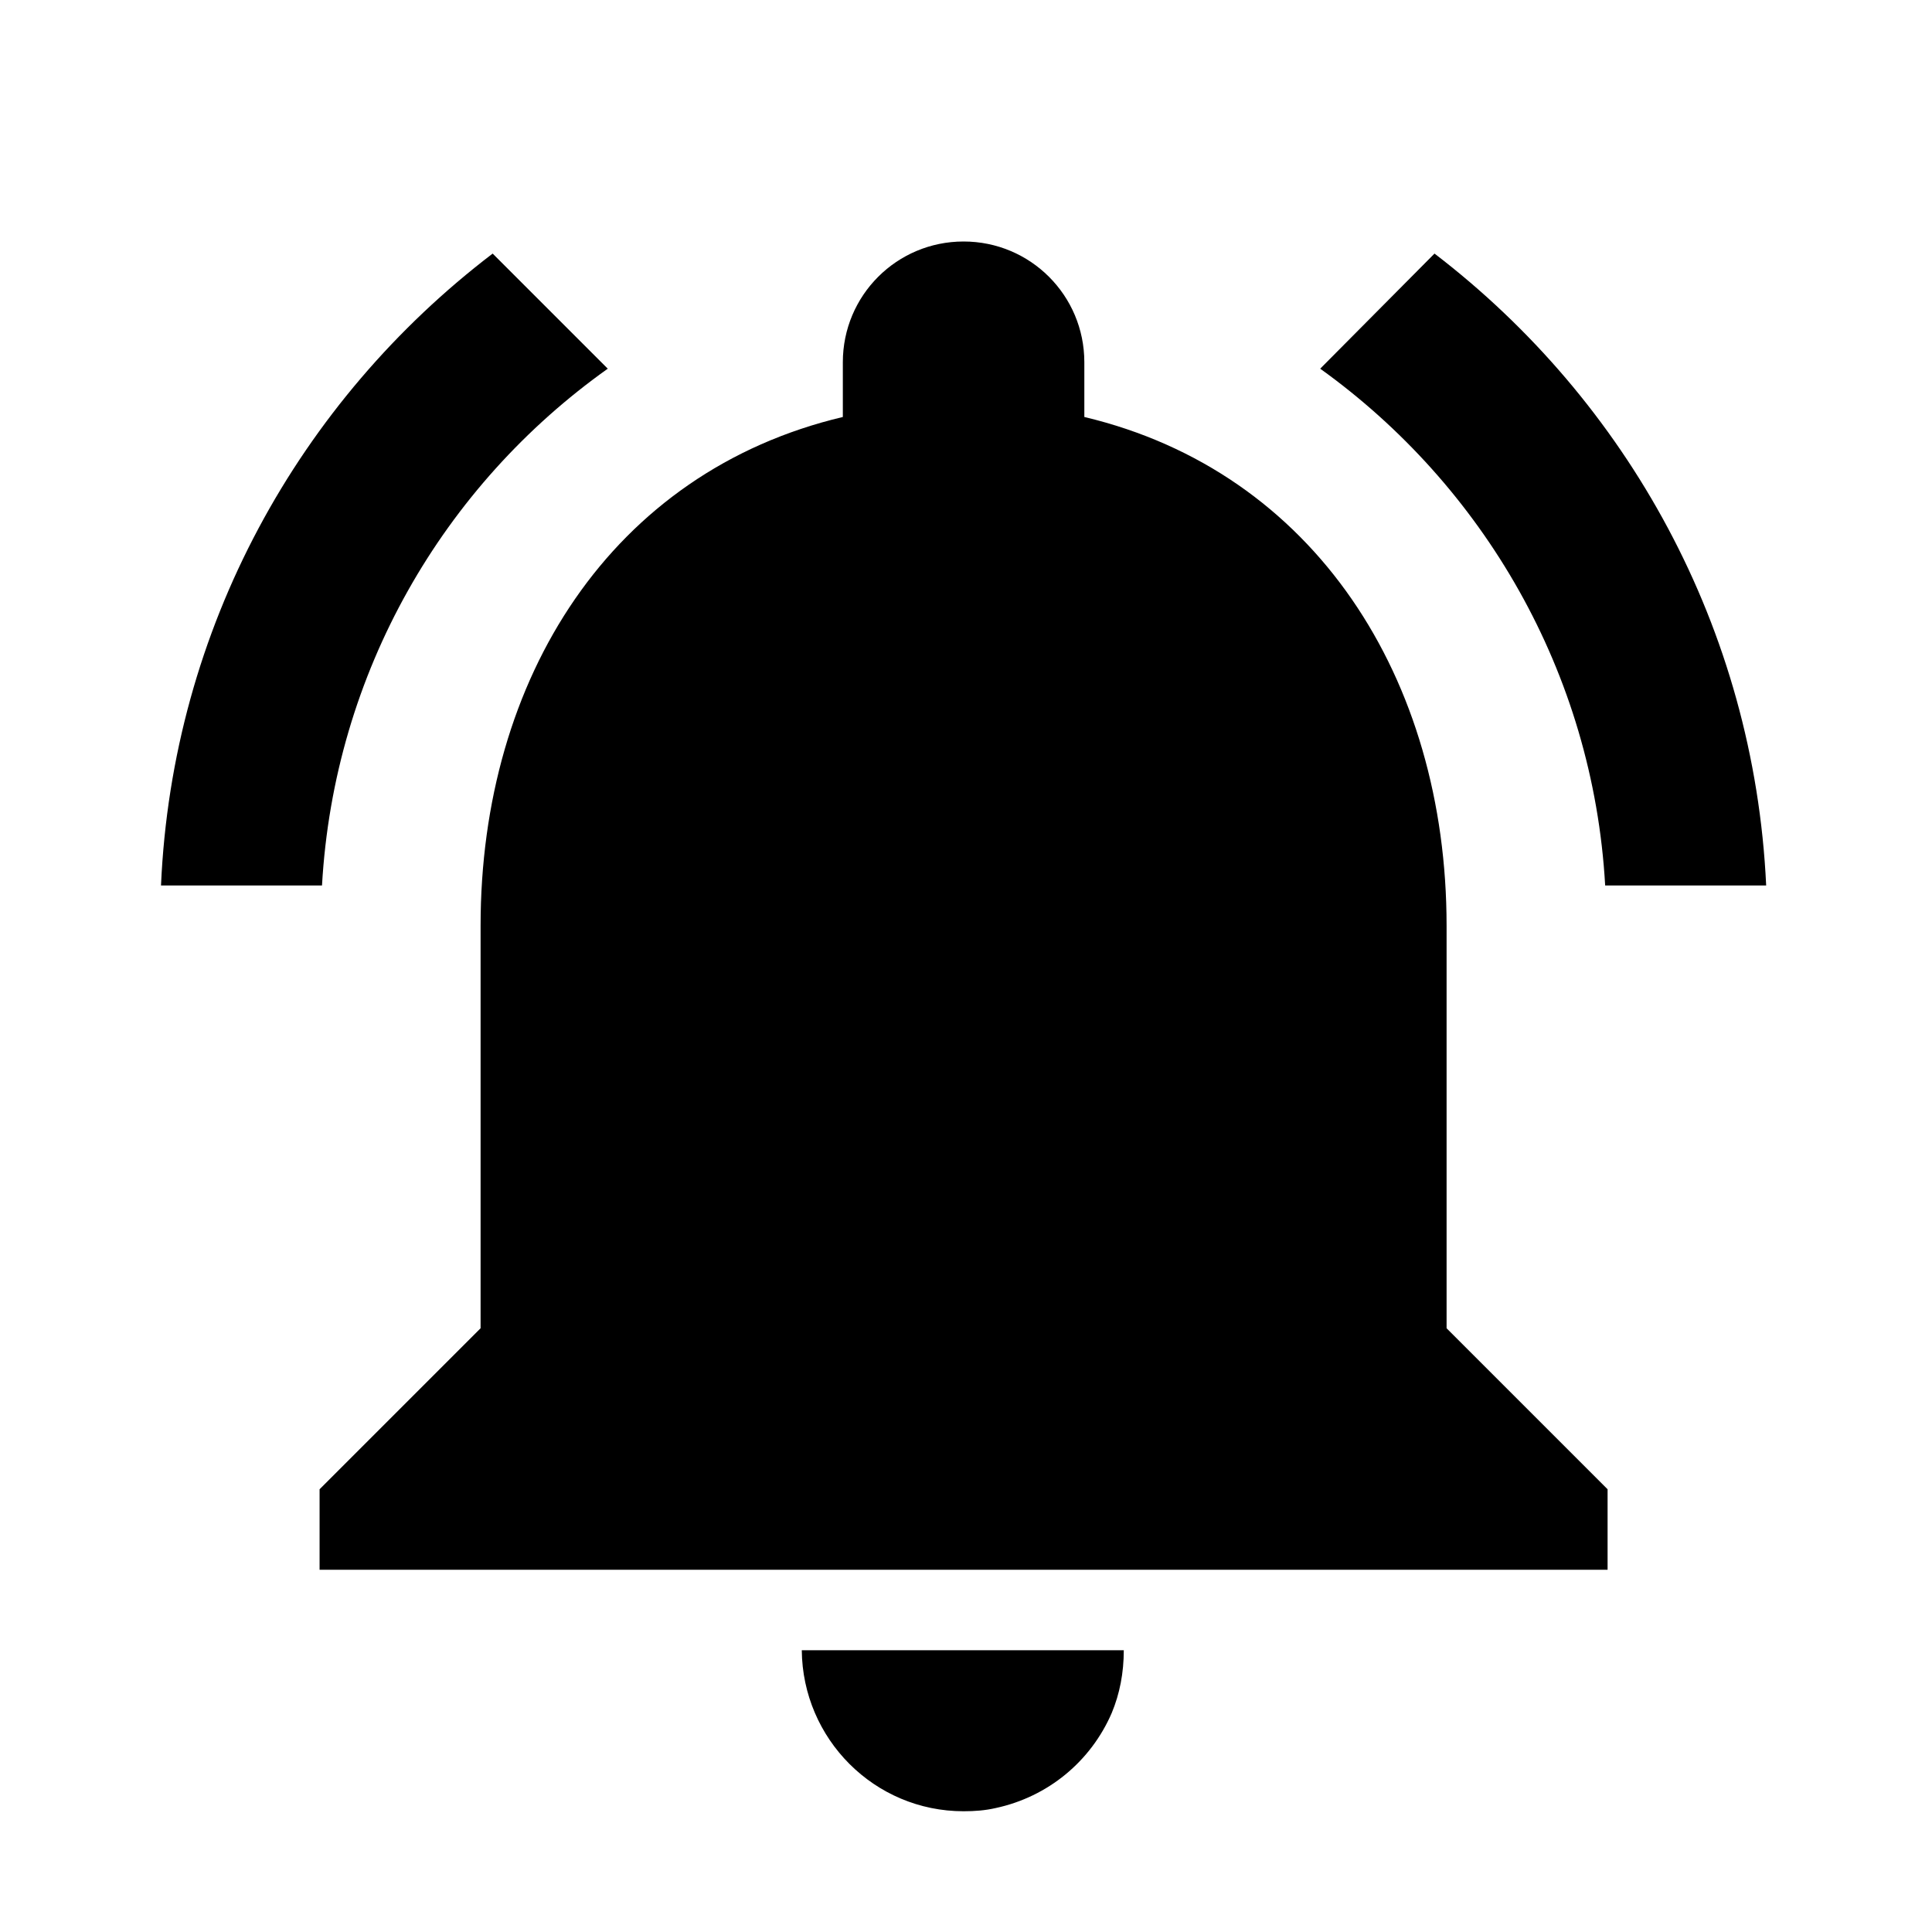
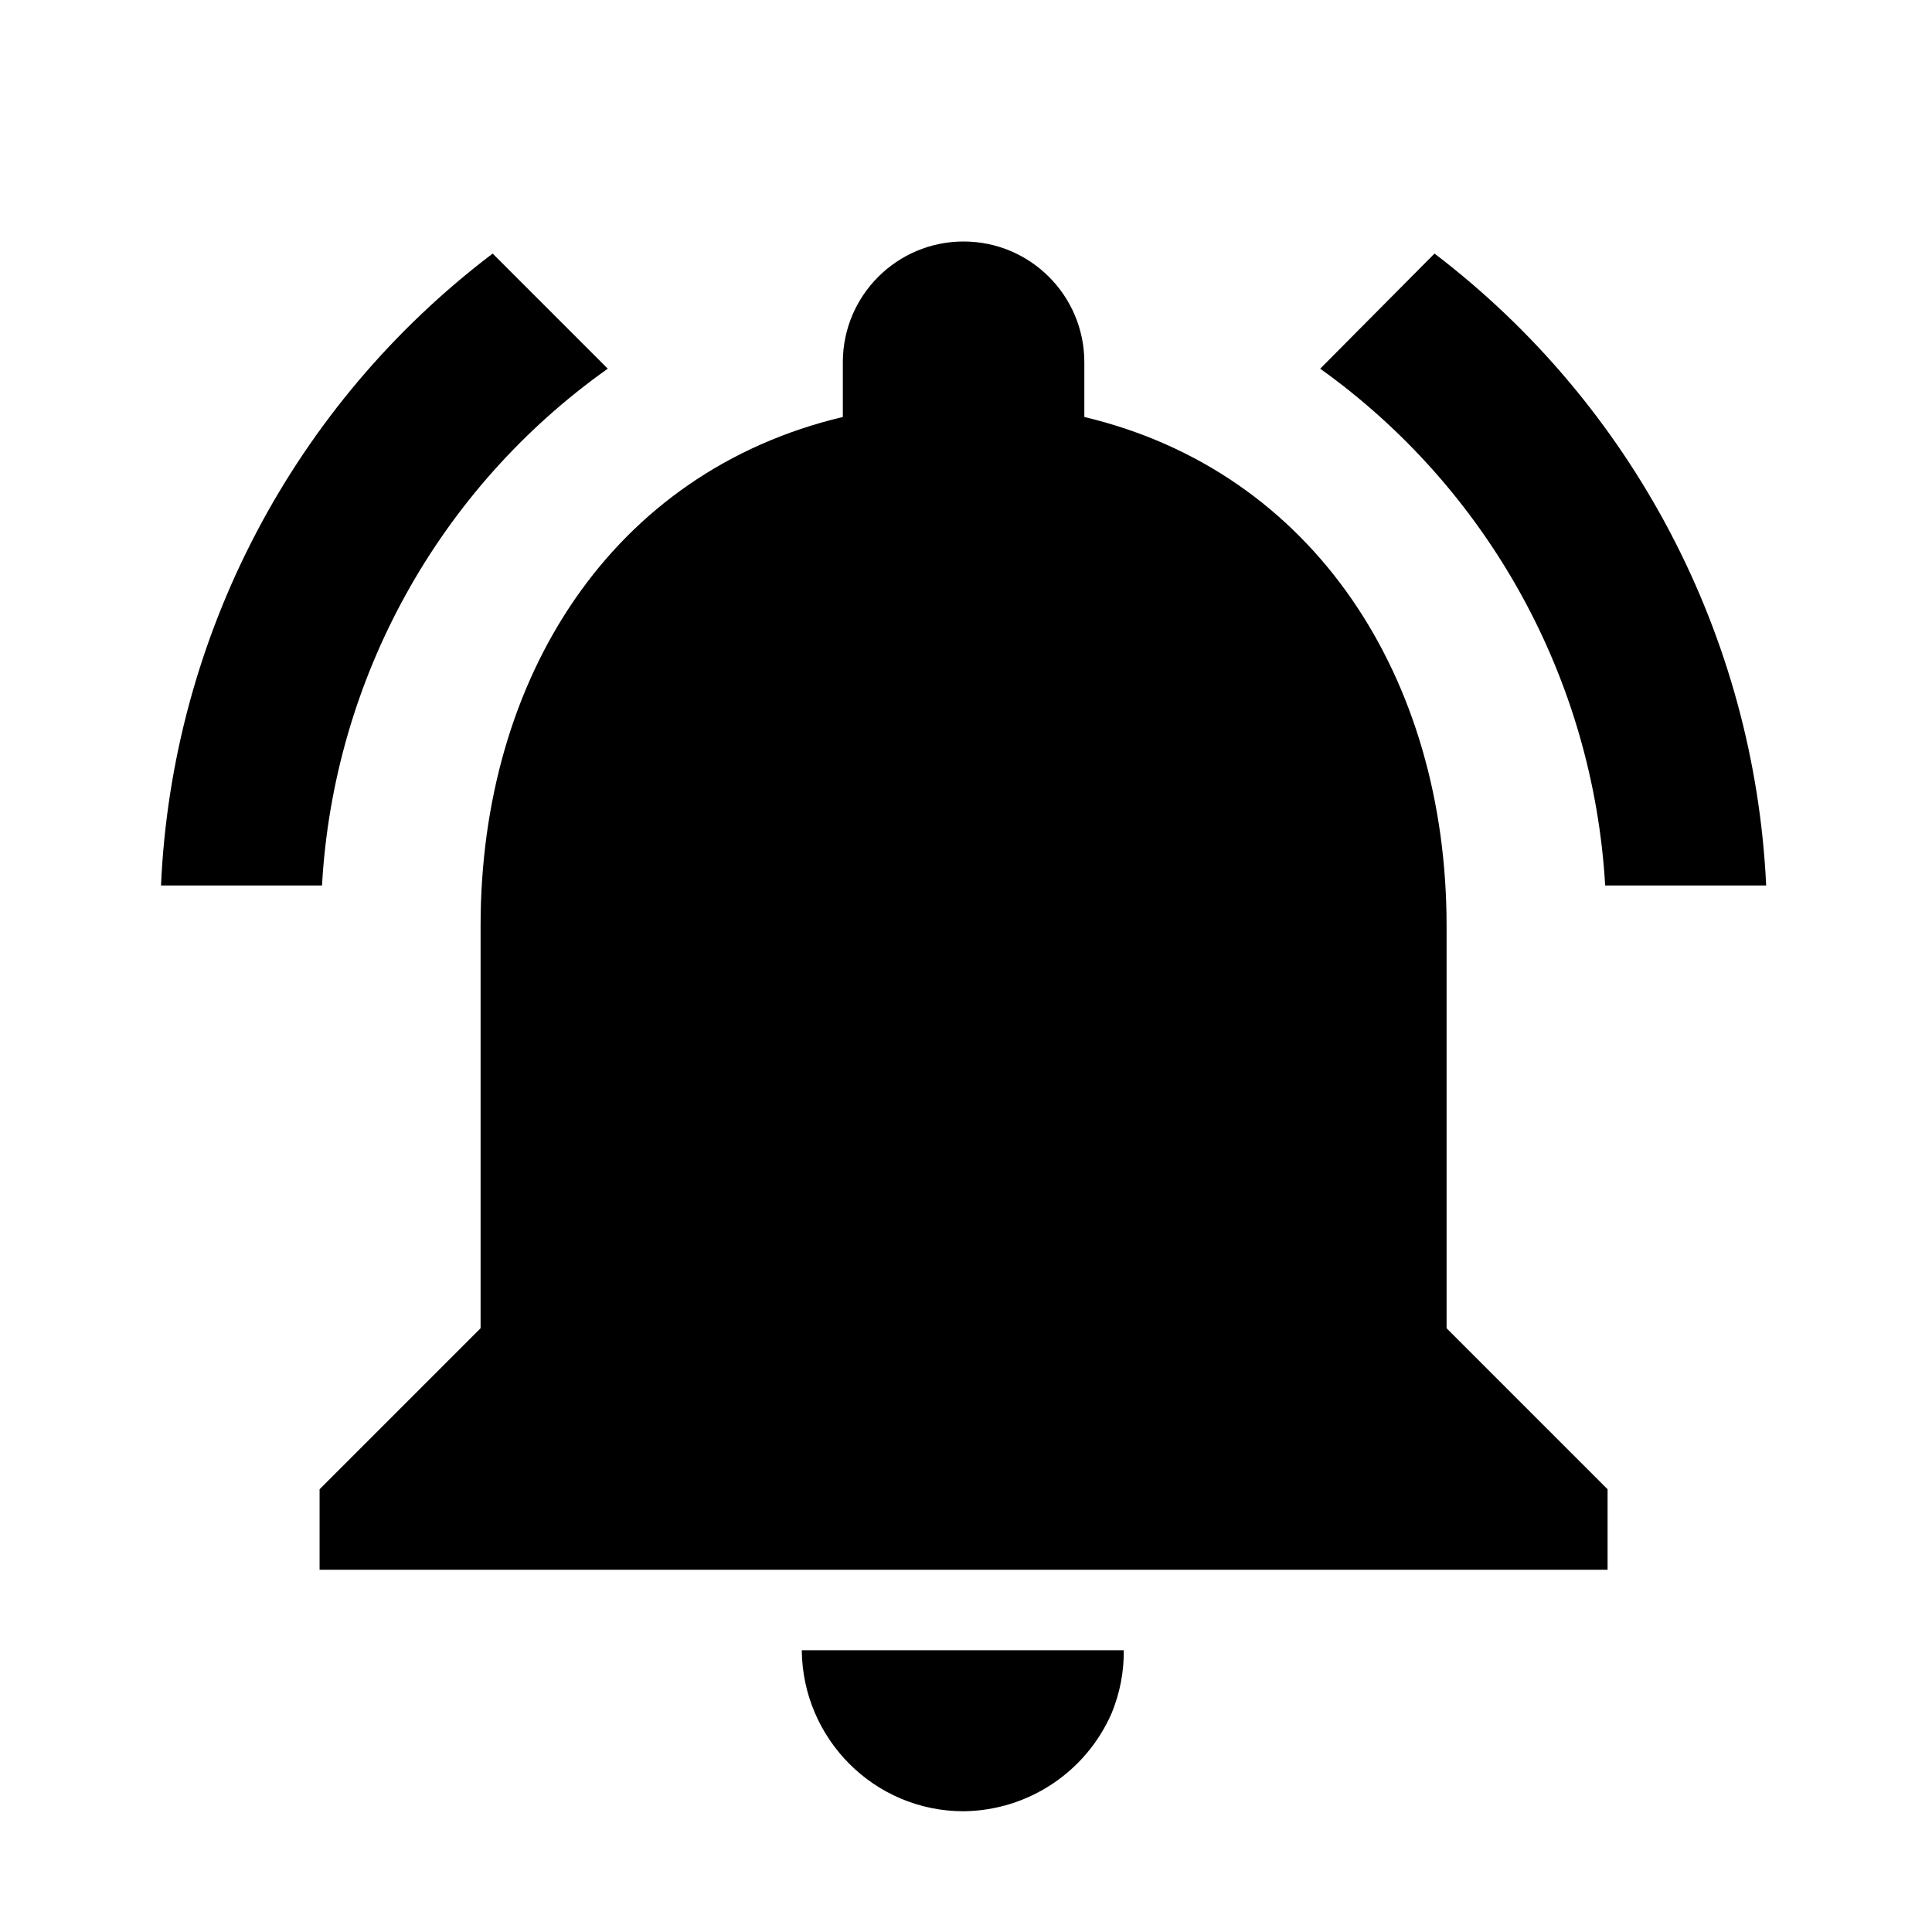
- <svg xmlns="http://www.w3.org/2000/svg" width="24" height="24" viewBox="0 0 24 24">
-   <path fill="currentColor" d="M7.55,4.58 L6.12,3.15 C3.72,4.98 2.14,7.8 2,11 L4,11 C4.15,8.35 5.51,6.03 7.55,4.58 L7.55,4.58 Z M19.94,11 L21.94,11 C21.79,7.8 20.21,4.98 17.82,3.15 L16.4,4.58 C18.42,6.03 19.79,8.35 19.94,11 Z M17.97,11.5 C17.97,8.43 16.33,5.86 13.47,5.18 L13.47,4.5 C13.47,3.67 12.8,3 11.97,3 C11.14,3 10.47,3.67 10.47,4.5 L10.47,5.18 C7.6,5.86 5.97,8.42 5.97,11.5 L5.97,16.5 L3.97,18.5 L3.97,19.5 L19.97,19.5 L19.97,18.5 L17.97,16.5 L17.97,11.5 Z M11.97,22.5 C12.11,22.5 12.24,22.49 12.37,22.46 C13.02,22.32 13.55,21.88 13.81,21.28 C13.91,21.04 13.96,20.78 13.96,20.5 L9.96,20.5 C9.97,21.6 10.86,22.5 11.97,22.5 Z" />
+ <svg xmlns="http://www.w3.org/2000/svg" viewBox="0 0 24 24">
+   <defs />
+   <g fill="currentColor" fill-rule="nonzero">
+     <path d="M7.55 4.58L6.12 3.15A10.43 10.43 0 002 11h2a8.45 8.45 0 013.55-6.42zM19.94 11h2a10.49 10.49 0 00-4.12-7.85L16.4 4.58A8.5 8.5 0 0119.94 11zM17.97 11.5c0-3.07-1.64-5.64-4.5-6.32V4.5a1.5 1.5 0 10-3 0v.68c-2.87.68-4.5 3.24-4.5 6.32v5l-2 2v1h16v-1l-2-2v-5zM11.97 22.5a2.03 2.03 0 001.84-1.22 2 2 0 00.15-.78h-4c.01 1.1.9 2 2.01 2z" />
+   </g>
</svg>
